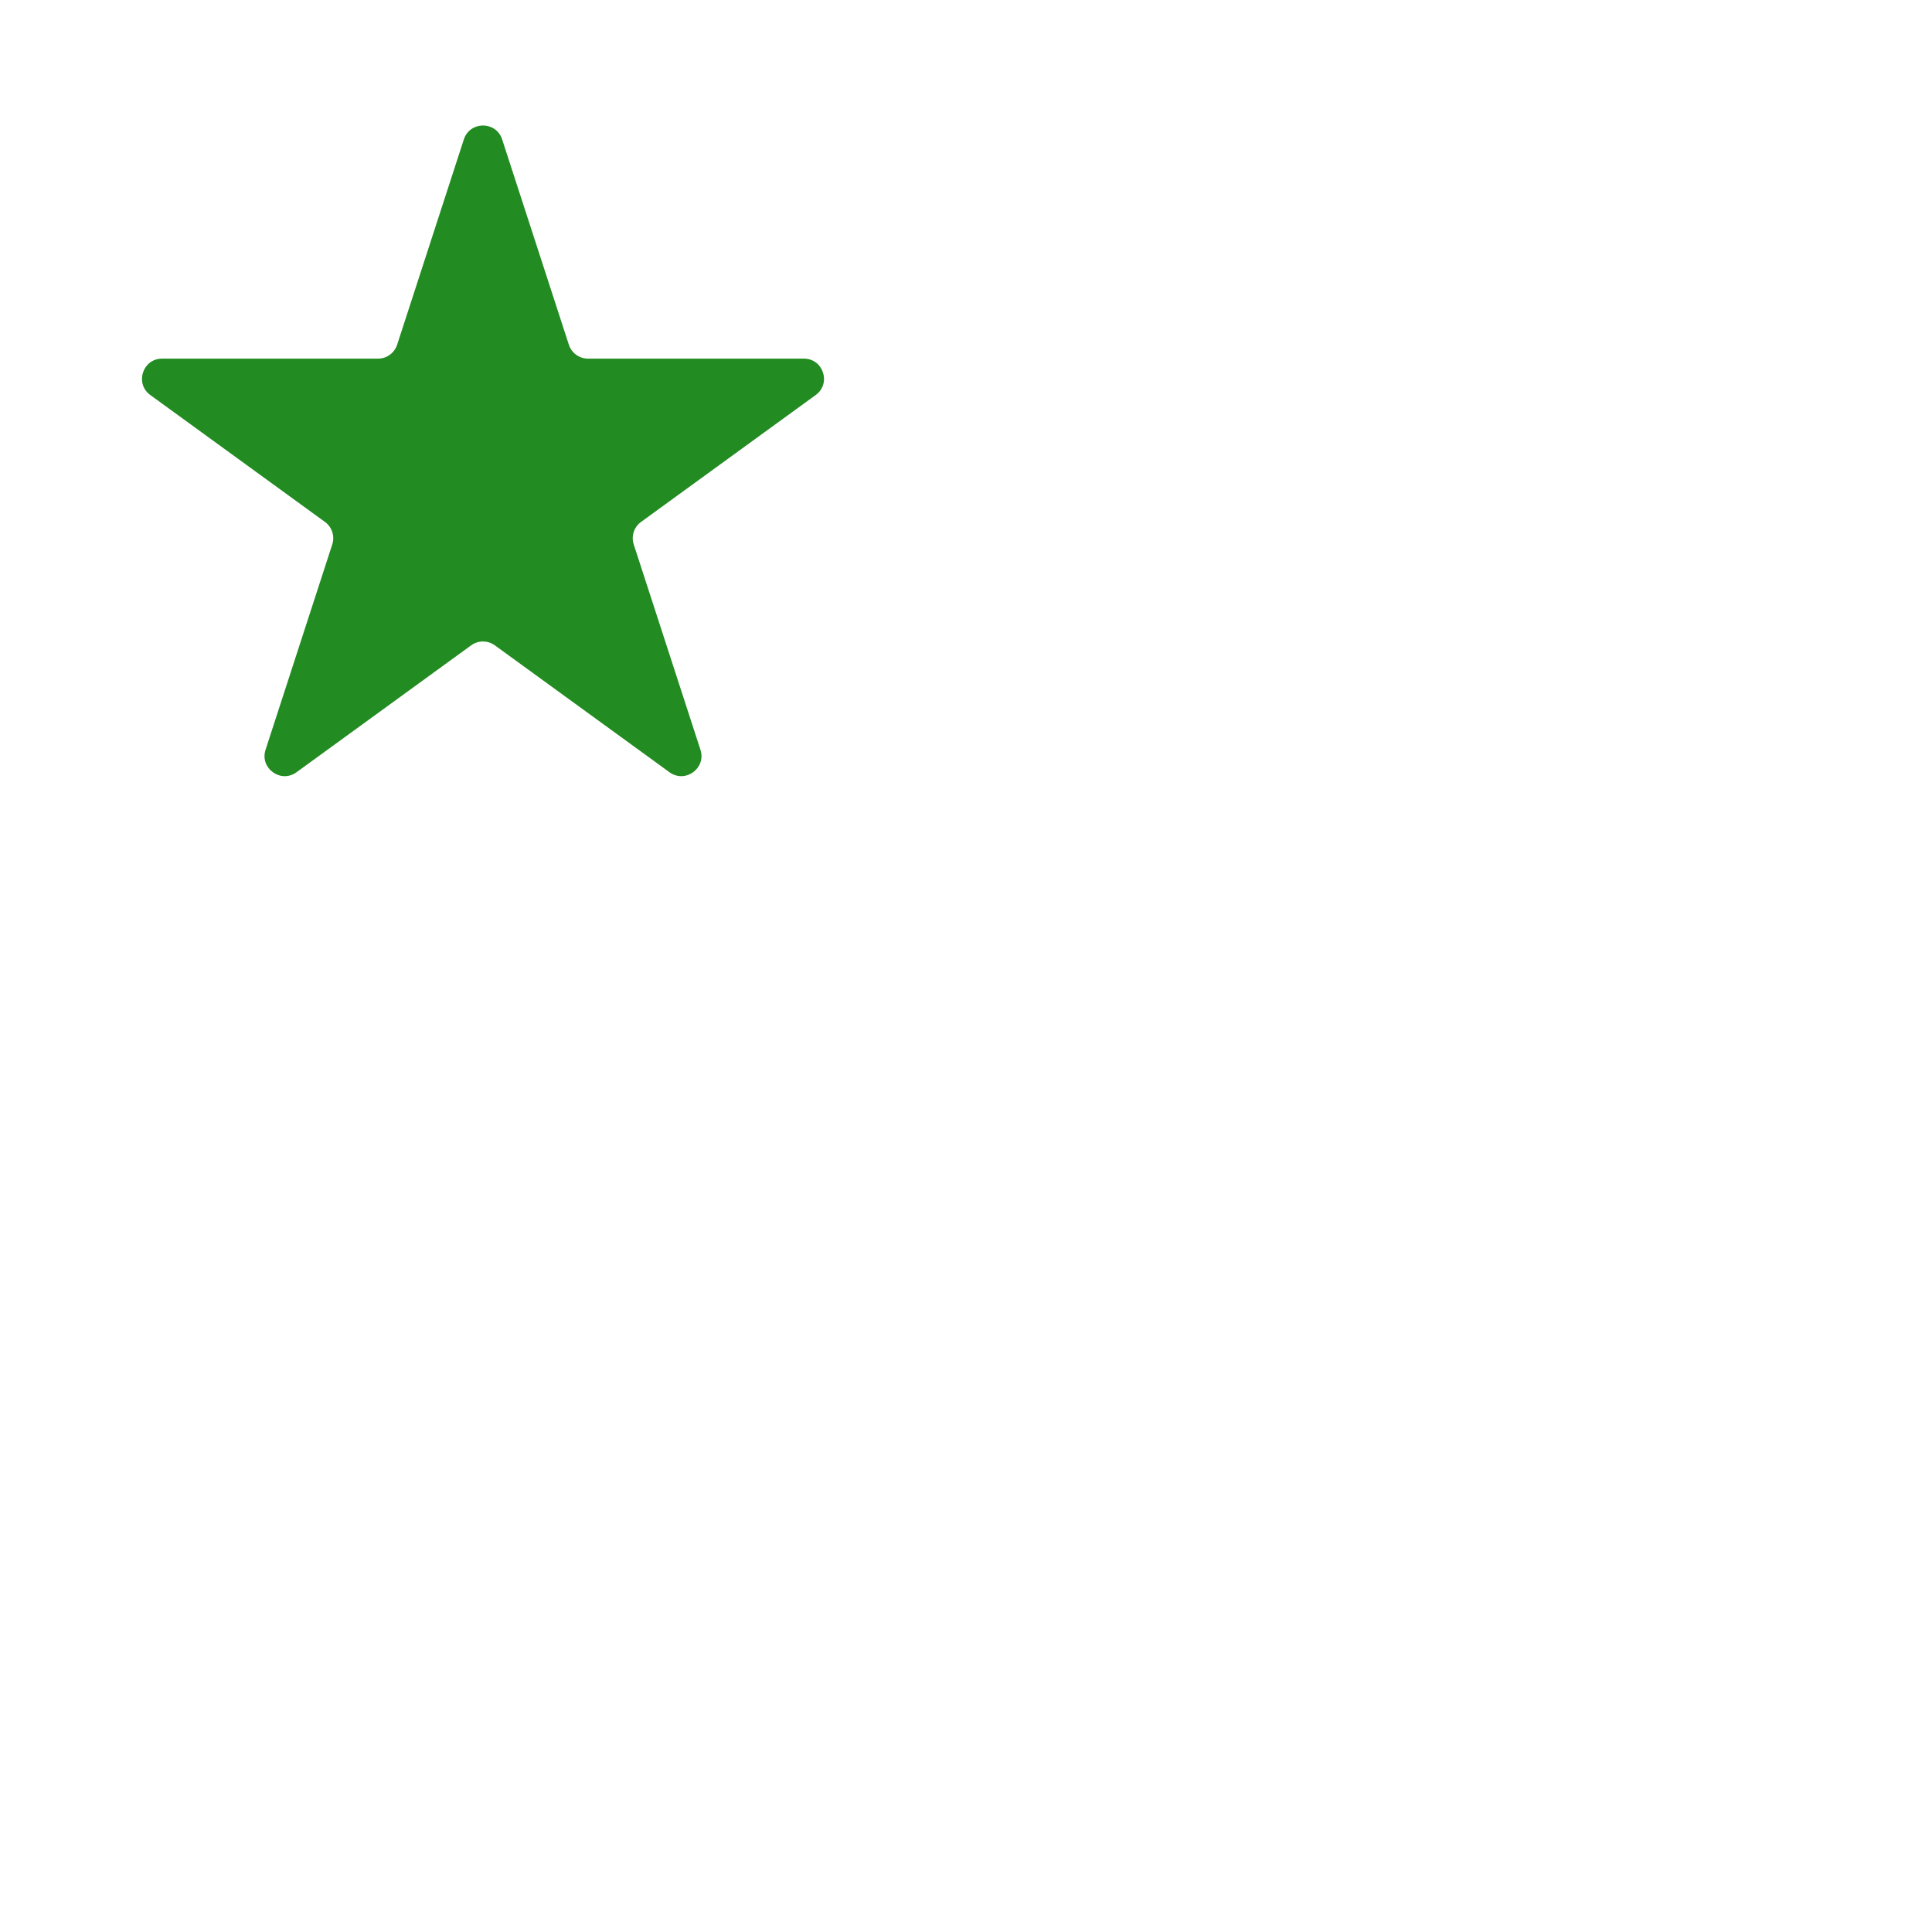
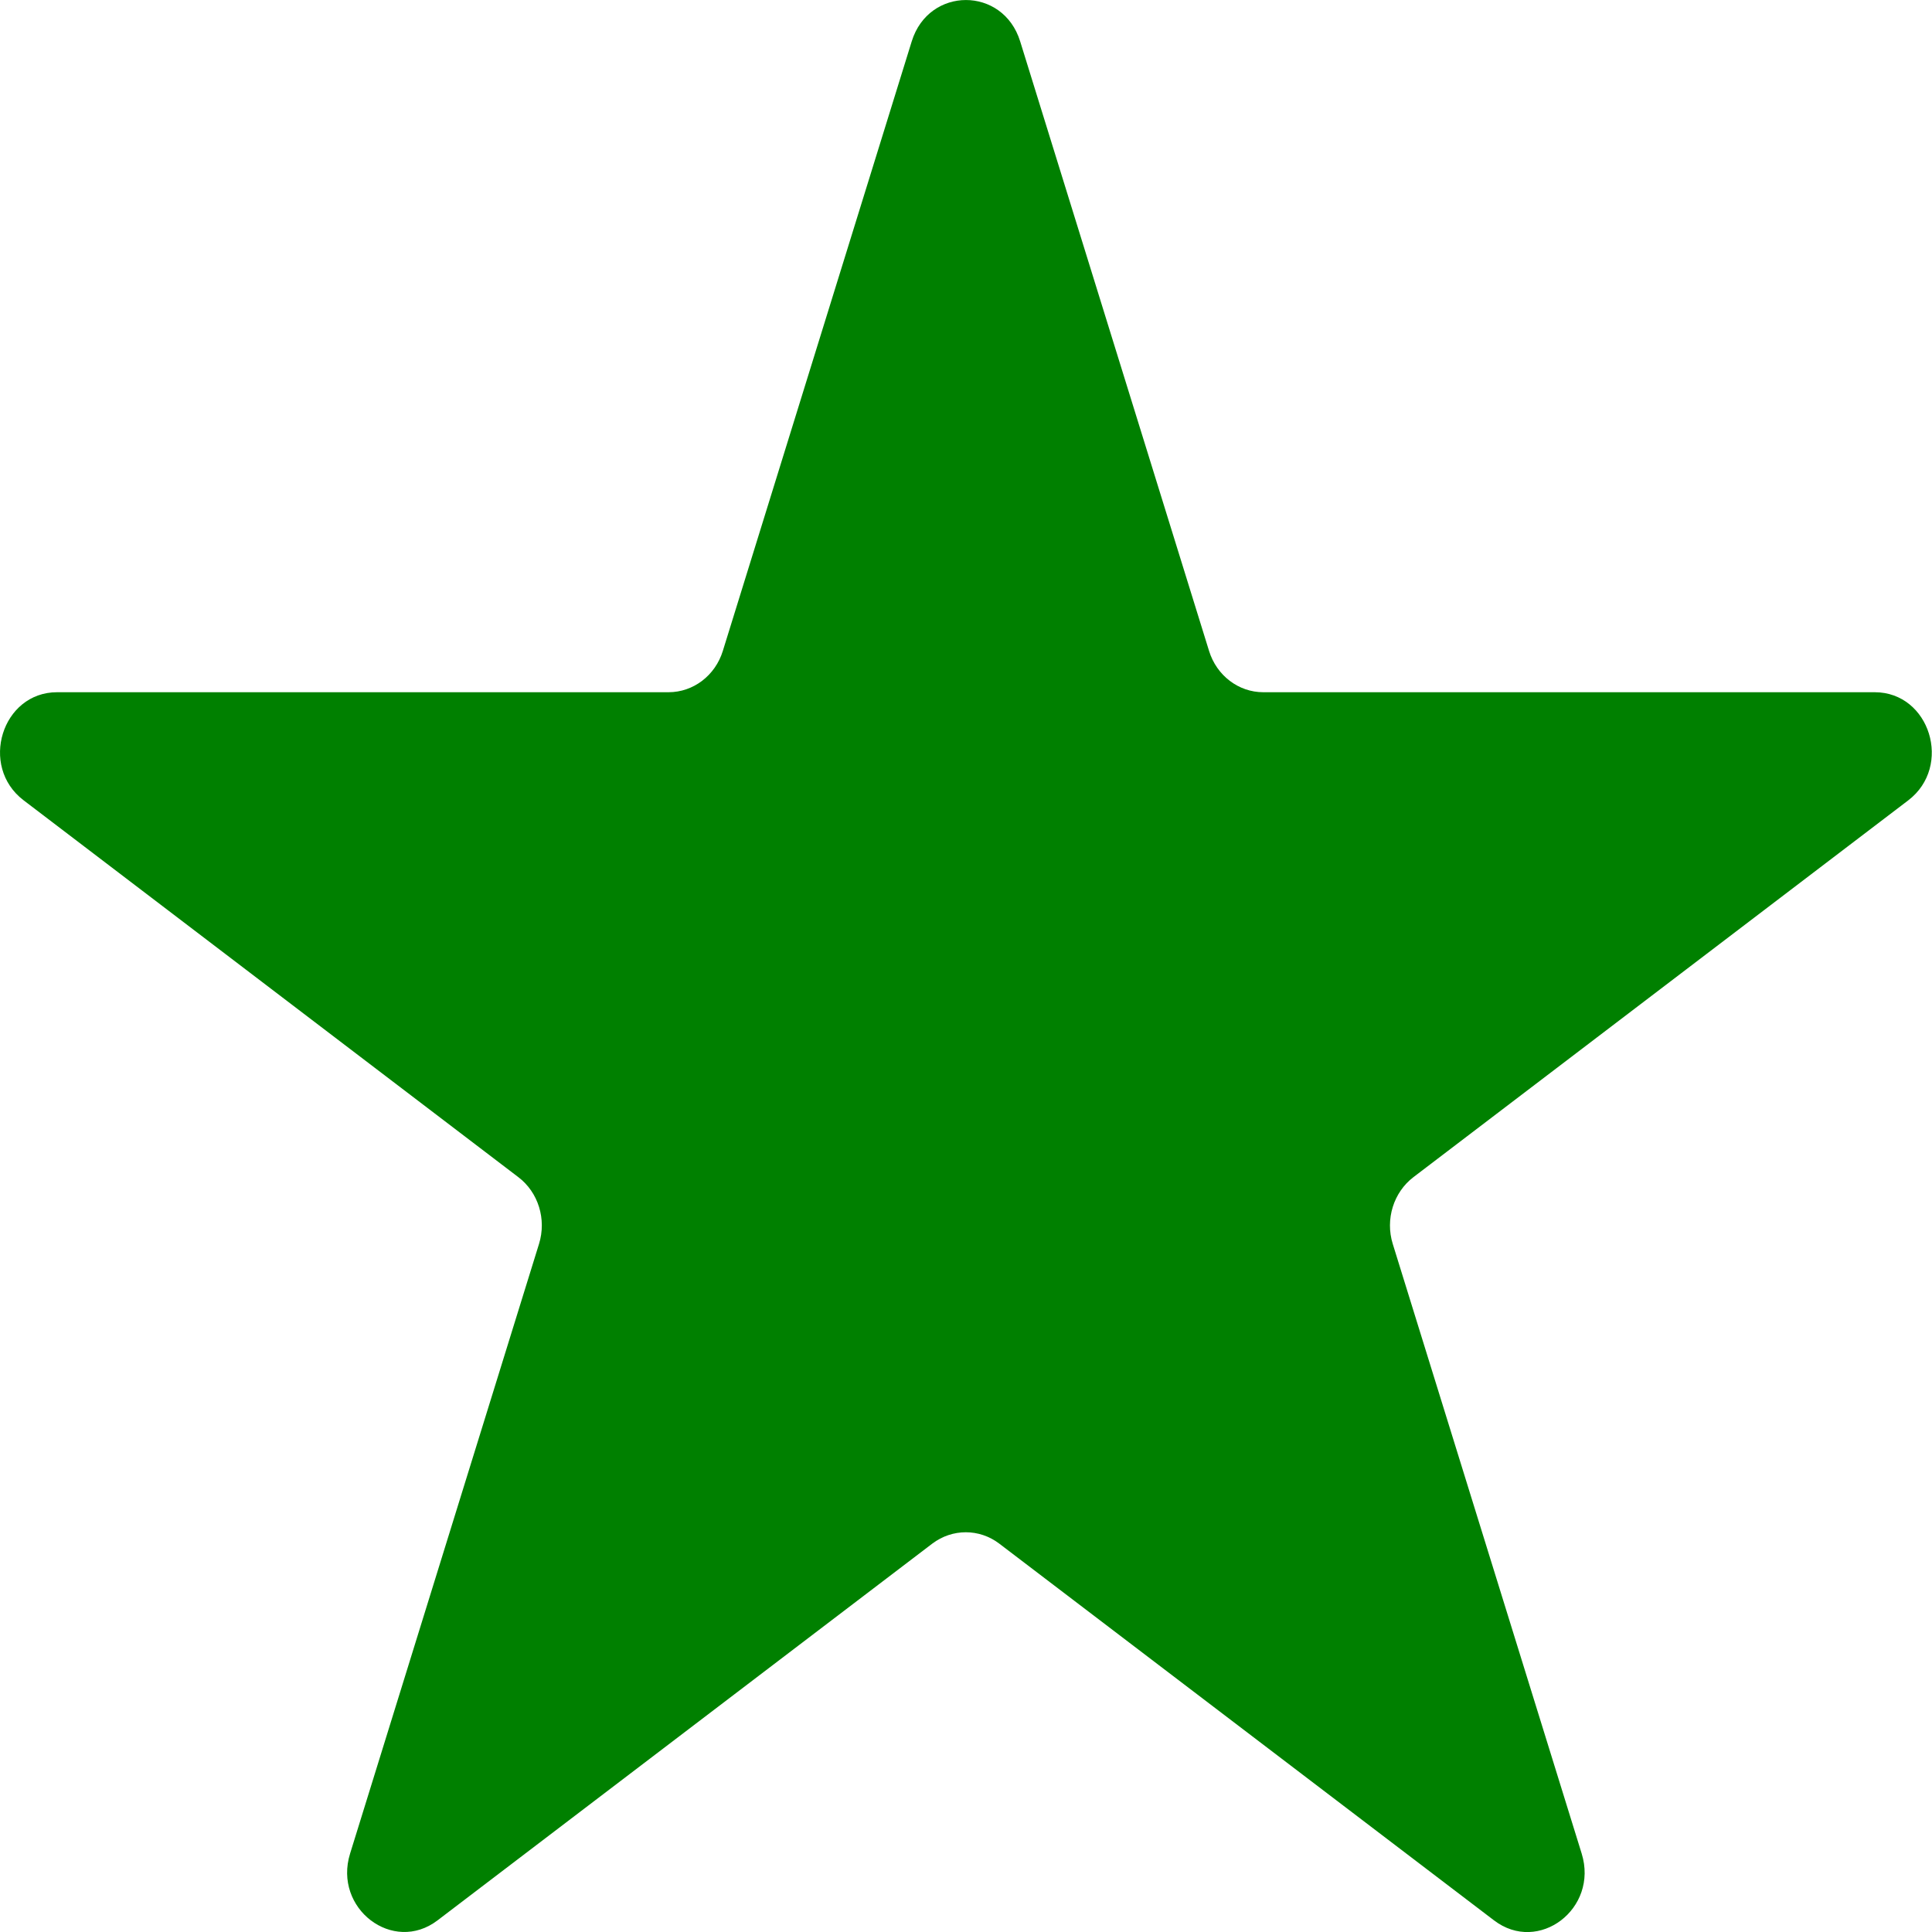
- <svg xmlns="http://www.w3.org/2000/svg" width="48px" height="48px" fill="none">
-   <g fill="#228B22" fill-rule="nonzero" stroke="none" text-anchor="none" style="mix-blend-mode: normal">
-     <path d="M11.524 3.464C11.674 3.003 12.326 3.003 12.476 3.464L14.133 8.564C14.2 8.77 14.392 8.91 14.608 8.91H19.972C20.456 8.91 20.657 9.53 20.266 9.814L15.927 12.967C15.751 13.094 15.678 13.32 15.745 13.526L17.402 18.627C17.552 19.087 17.025 19.47 16.633 19.186L12.294 16.033C12.119 15.906 11.881 15.906 11.706 16.033L7.367 19.186C6.975 19.47 6.448 19.087 6.598 18.627L8.255 13.526C8.322 13.32 8.249 13.094 8.073 12.967L3.734 9.814C3.343 9.53 3.544 8.91 4.028 8.91H9.392C9.608 8.91 9.8 8.77 9.867 8.564L11.524 3.464Z" />
+ <svg xmlns="http://www.w3.org/2000/svg" width="32" height="32" fill="none" version="1.1" id="svg55">
+   <defs id="defs59" />
+   <g fill="#008000" fill-rule="nonzero" stroke="none" text-anchor="none" style="mix-blend-mode:normal" id="g53" transform="matrix(1.888421,0,0,1.979534,-6.661066,-6.172258)">
+     <path d="m 11.524,3.464 c 0.15,-0.461 0.801,-0.461 0.951,0 l 1.657,5.101 c 0.067,0.206 0.259,0.345 0.475,0.345 h 5.363 c 0.484,0 0.686,0.62 0.294,0.905 l -4.339,3.152 c -0.175,0.127 -0.249,0.353 -0.182,0.559 l 1.657,5.101 c 0.15,0.461 -0.378,0.844 -0.769,0.559 l -4.339,-3.152 c -0.175,-0.127 -0.412,-0.127 -0.588,0 l -4.339,3.152 C 6.975,19.47 6.448,19.087 6.598,18.627 L 8.255,13.526 C 8.322,13.32 8.249,13.094 8.073,12.967 L 3.734,9.814 C 3.343,9.53 3.544,8.91 4.028,8.91 h 5.363 c 0.217,0 0.409,-0.139 0.476,-0.345 z" id="path51" />
  </g>
</svg>
